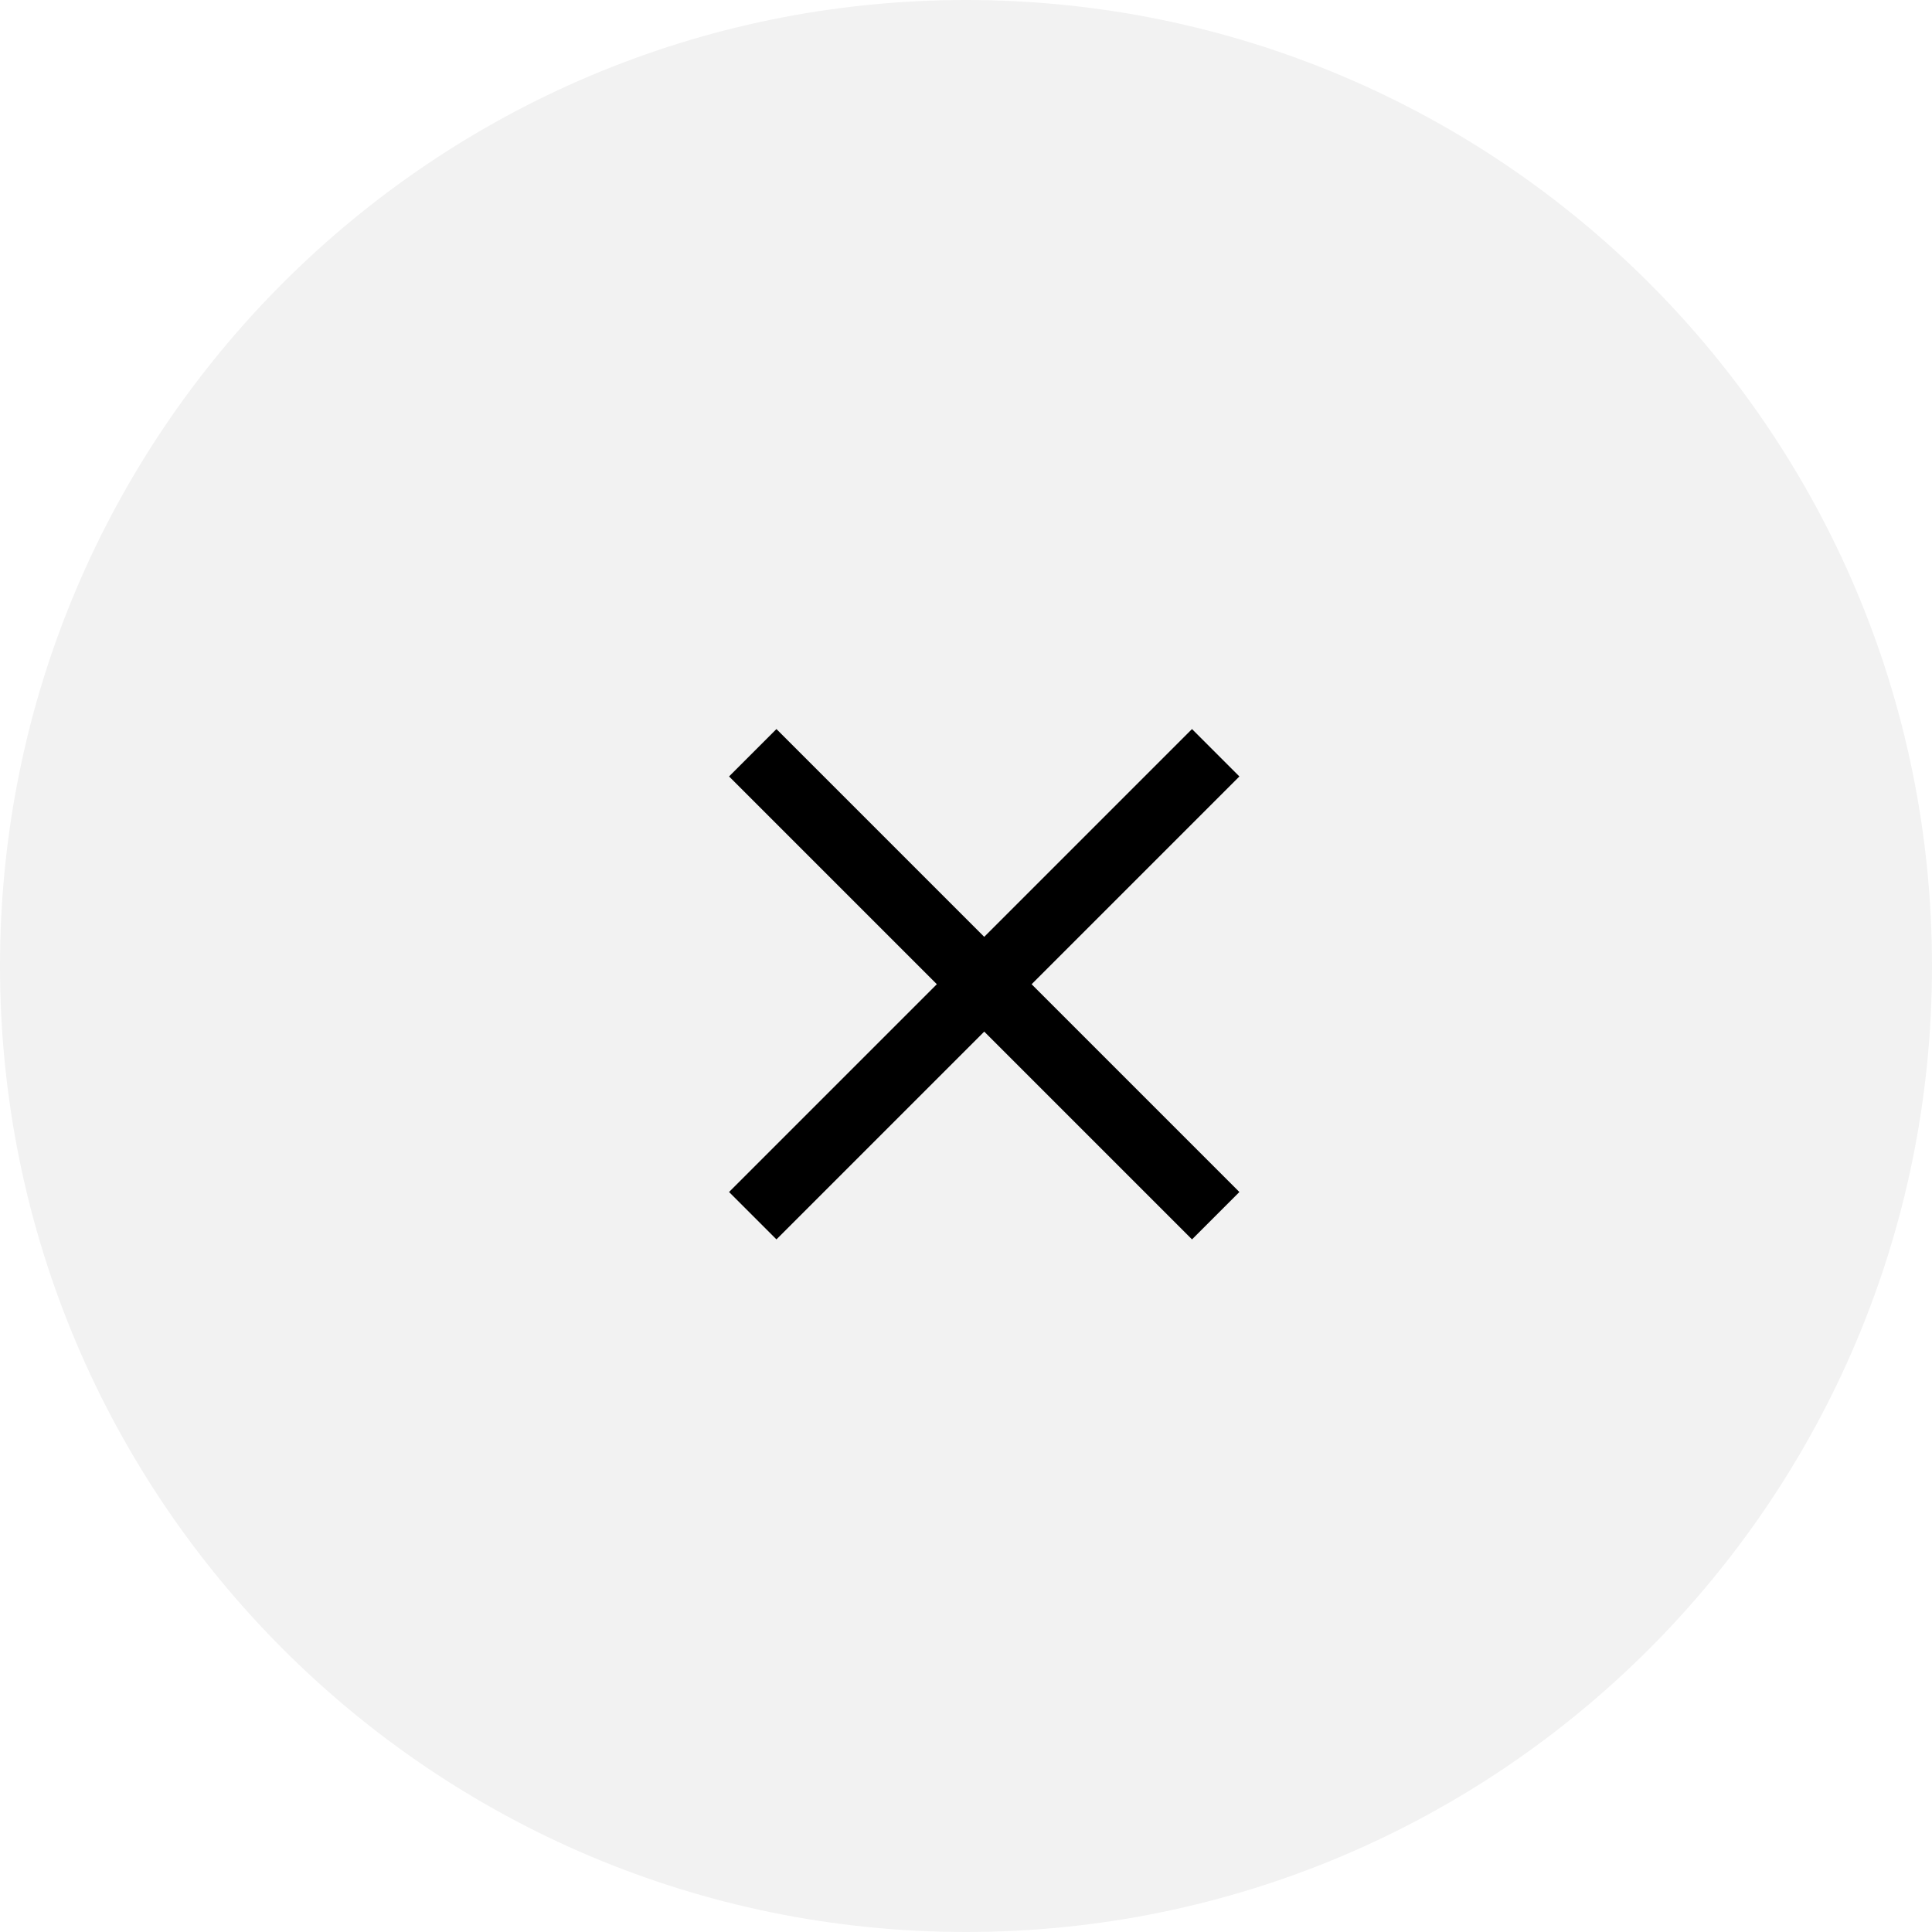
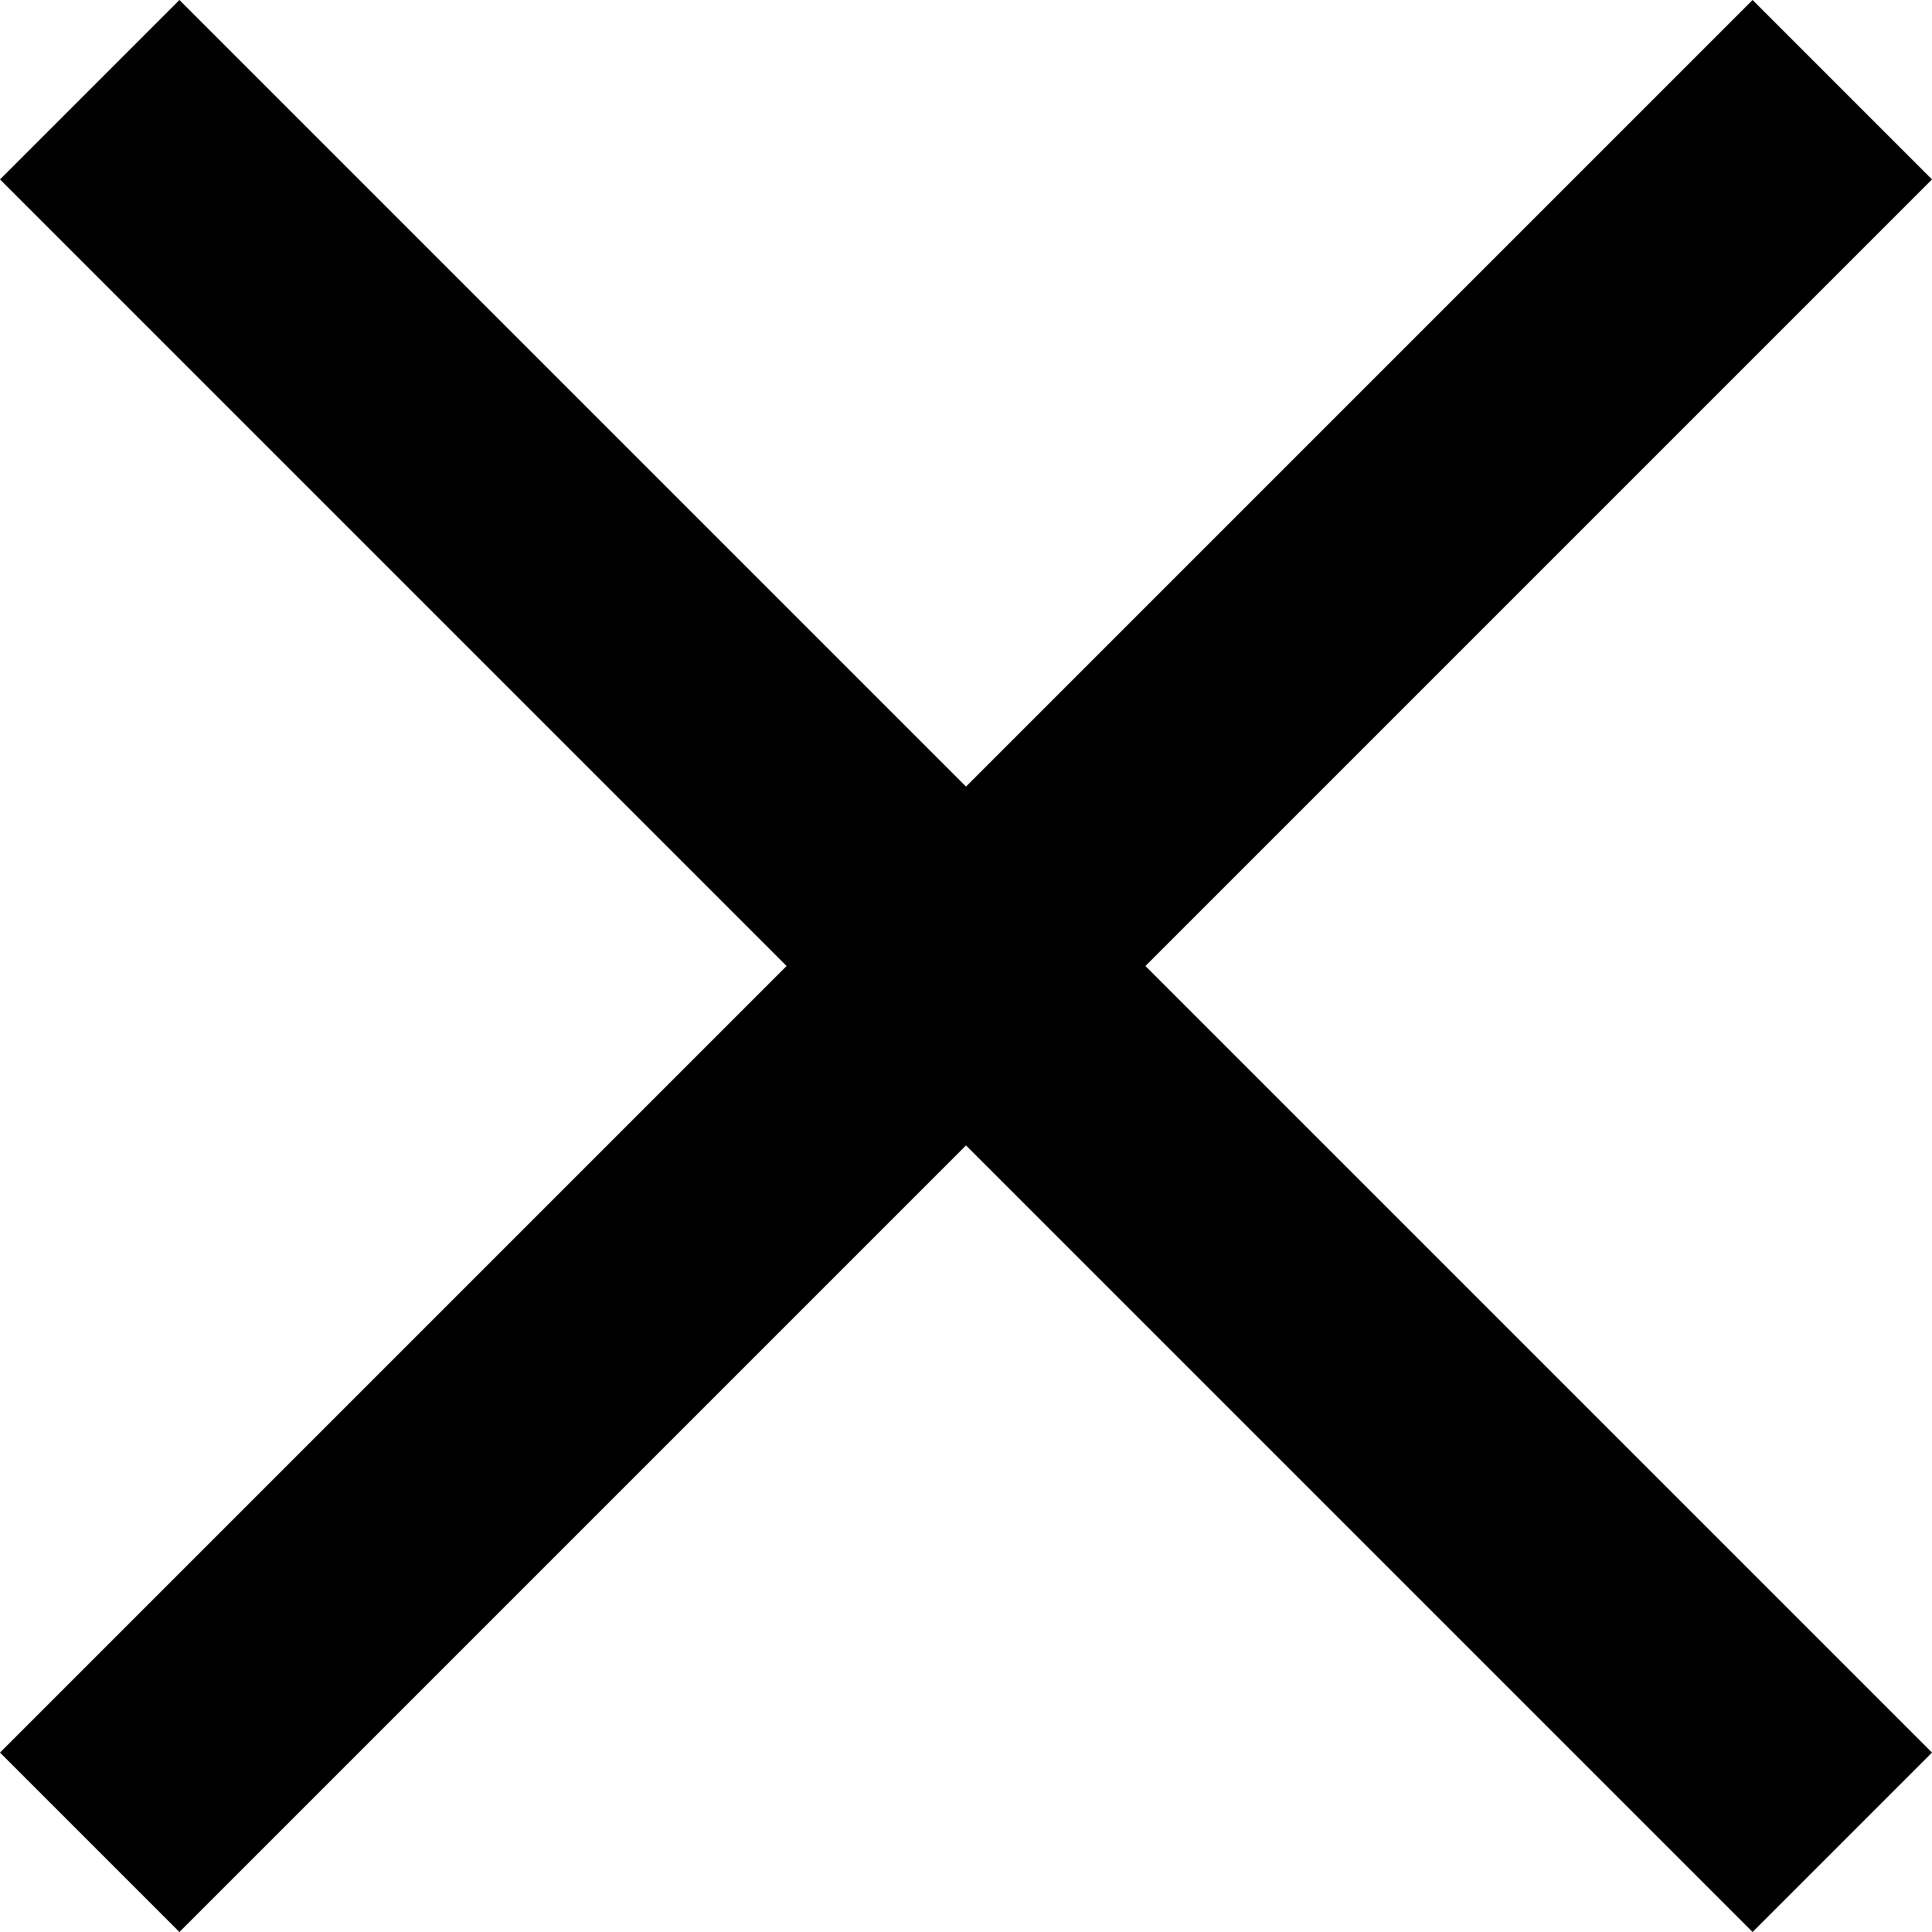
- <svg xmlns="http://www.w3.org/2000/svg" width="53" height="53" fill="none" viewBox="0 0 53 53">
-   <circle cx="26.5" cy="26.5" r="26.5" fill="#f2f2f2" />
-   <path fill="#000" d="M34 21.3 32.7 20 27 25.7 21.3 20 20 21.3l5.7 5.7-5.7 5.7 1.3 1.3 5.7-5.7 5.7 5.7 1.3-1.3-5.7-5.7z" />
+ <svg xmlns="http://www.w3.org/2000/svg" width="14" height="14" fill="none" viewBox="0 0 14 14">
+   <path fill="#000" d="M14 1.3 12.7 0 7 5.7 1.3 0 0 1.3 5.7 7 0 12.7 1.3 14 7 8.3l5.7 5.7 1.3-1.3L8.3 7z" />
</svg>
